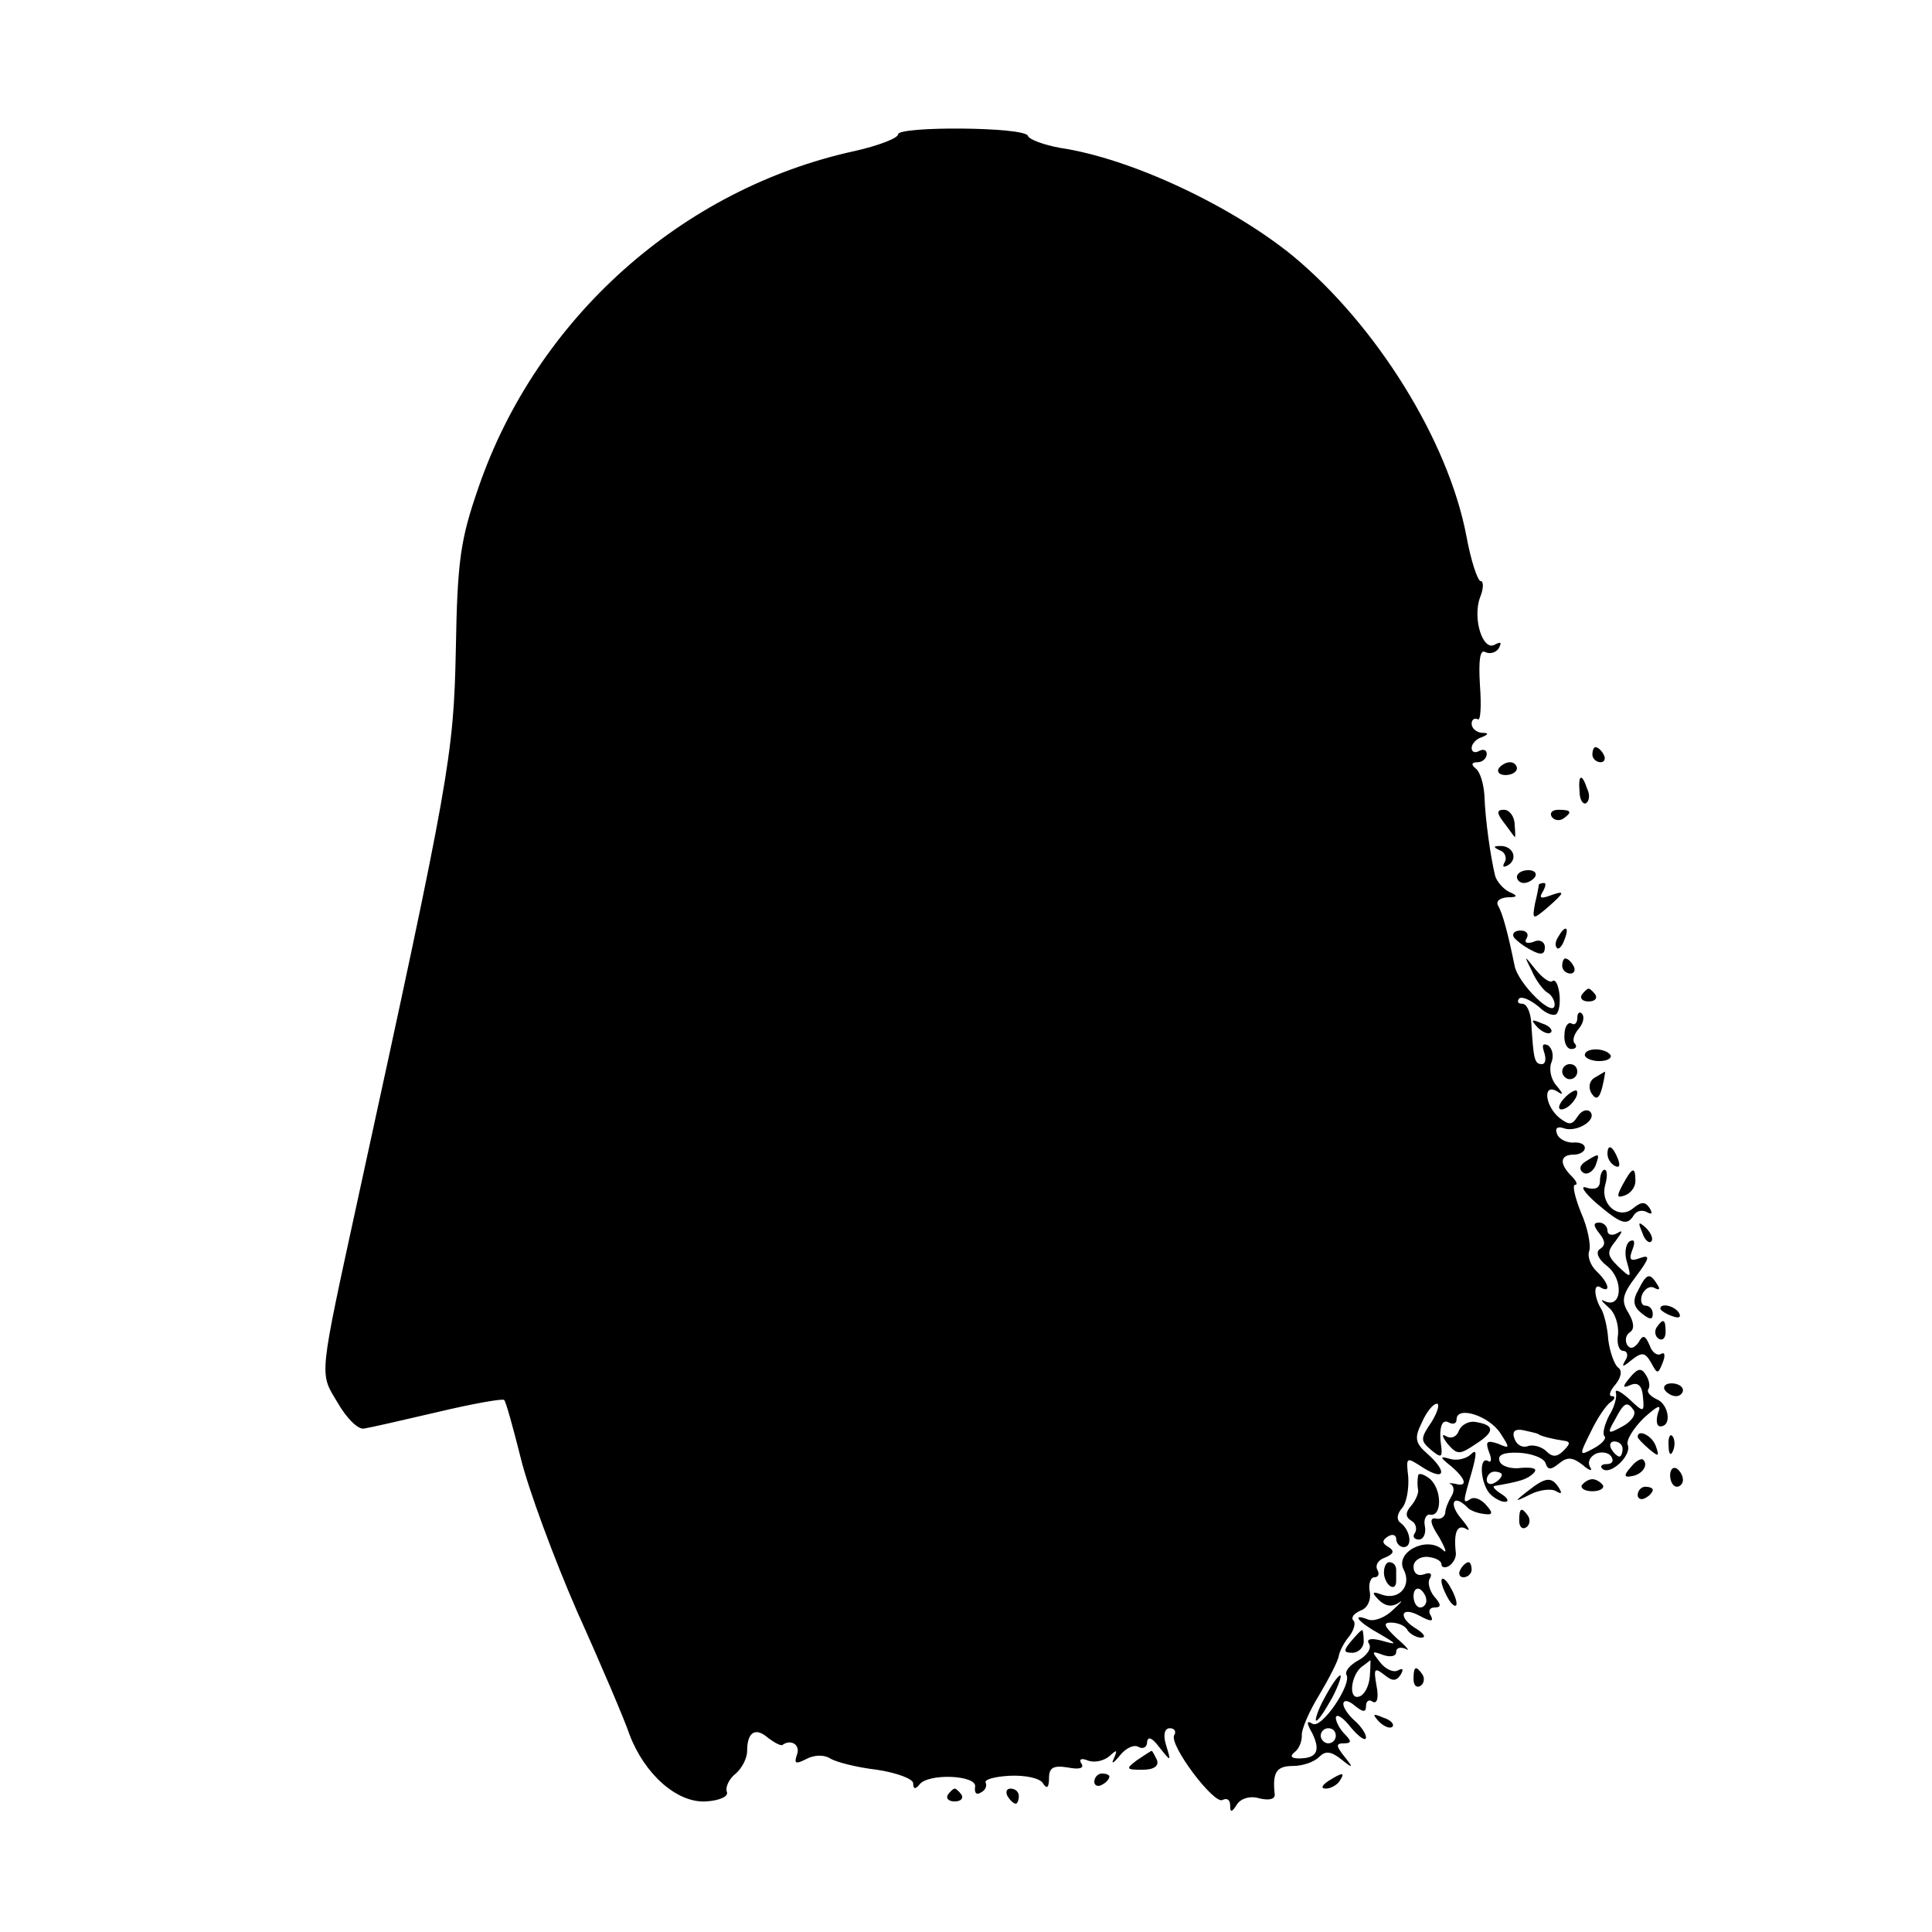
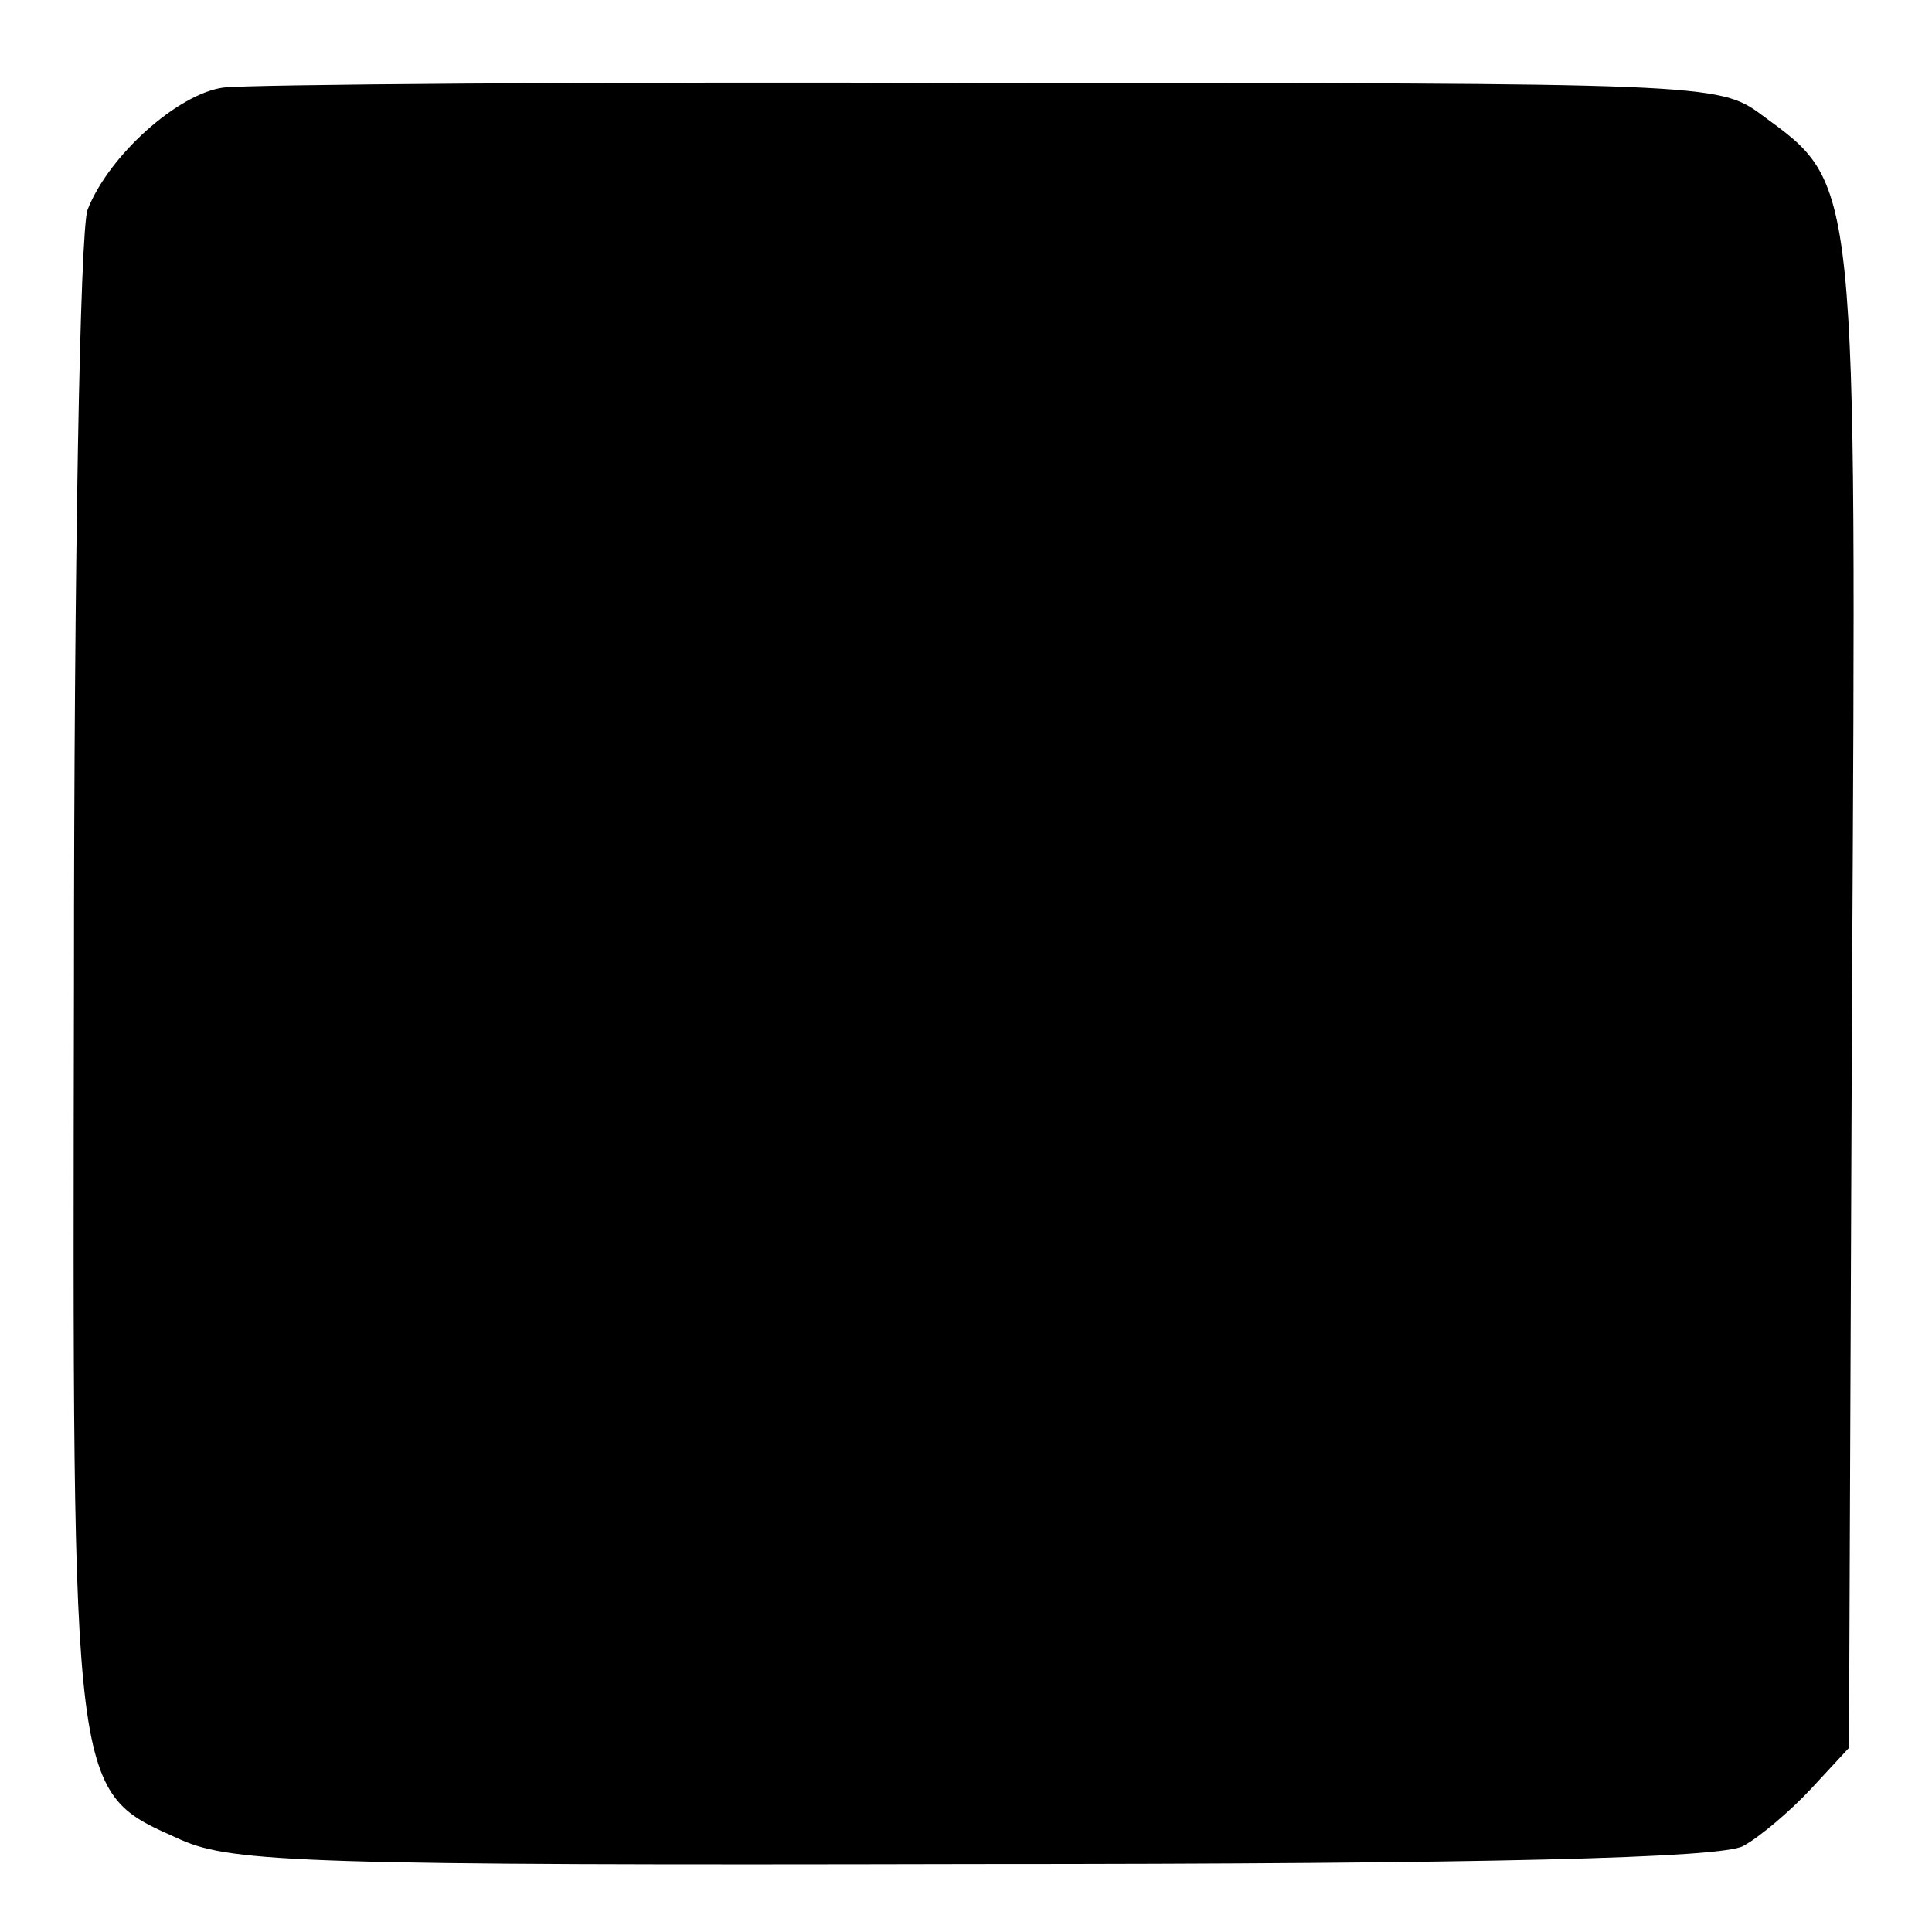
- <svg xmlns="http://www.w3.org/2000/svg" version="1.0" width="256pt" height="256pt" viewBox="0 0 256 256" preserveAspectRatio="xMidYMid meet">
-   <g transform="translate(0,256) scale(0.1,-0.1)" fill="#000000" stroke="none">
-     <path d="M1190 2382 c0 -5 -26 -15 -57 -22 -230 -50 -422 -222 -499 -446 -24 -69 -28 -97 -30 -215 -3 -141 -8 -169 -129 -724 -53 -244 -52 -233 -28 -273 12 -21 27 -36 35 -35 7 1 51 11 98 22 46 11 86 18 88 16 2 -1 12 -37 22 -77 10 -41 44 -133 75 -204 32 -71 63 -144 69 -162 20 -53 63 -91 101 -89 19 1 31 7 28 13 -2 6 3 17 12 24 8 7 15 20 15 30 0 25 11 32 28 17 8 -6 17 -11 19 -9 11 8 24 0 19 -13 -4 -12 -2 -13 12 -6 11 6 24 6 32 1 8 -5 36 -12 62 -15 26 -4 48 -12 48 -18 0 -8 3 -8 8 -2 11 16 78 13 74 -3 -1 -8 2 -11 8 -7 6 3 8 9 6 13 -2 4 12 8 32 9 20 1 40 -3 44 -10 5 -8 8 -6 8 7 0 14 6 17 25 14 15 -3 22 -1 18 5 -4 6 0 8 9 4 9 -3 21 0 28 6 10 9 11 9 6 -3 -4 -8 -1 -7 8 4 8 10 19 15 25 11 6 -3 11 0 11 7 1 8 7 5 16 -7 16 -20 16 -20 9 3 -4 13 -2 22 5 22 6 0 9 -4 6 -9 -8 -12 53 -93 64 -86 6 3 10 0 10 -7 0 -10 2 -10 9 1 5 8 18 12 30 8 13 -3 21 -1 20 6 -3 28 2 37 24 37 13 0 28 5 35 12 8 8 15 8 29 -3 16 -13 17 -12 4 4 -11 14 -11 17 0 17 10 0 10 3 1 12 -7 7 -12 17 -12 22 1 6 10 0 20 -13 11 -13 20 -19 20 -13 0 5 -7 15 -15 22 -8 7 -15 17 -15 22 0 6 7 5 15 -2 11 -9 15 -9 15 -1 0 7 4 10 9 6 6 -3 8 6 5 21 -4 23 -3 25 10 15 11 -9 16 -9 22 0 4 7 3 9 -3 6 -6 -4 -17 1 -24 10 -12 15 -12 16 4 10 9 -3 17 -2 17 4 0 6 6 7 13 4 6 -4 1 3 -12 14 -17 16 -19 21 -8 21 9 0 19 -4 22 -10 3 -5 12 -10 18 -10 7 0 4 5 -5 11 -26 15 -23 32 3 18 15 -8 19 -8 15 0 -4 6 -2 11 5 11 9 0 9 4 -1 15 -6 8 -9 19 -5 24 3 6 0 8 -8 5 -8 -3 -14 1 -14 10 0 8 9 14 19 13 10 -1 18 -5 18 -10 0 -4 5 -5 10 -2 6 4 10 12 9 18 -3 27 2 38 14 31 6 -4 3 2 -7 14 -17 20 -10 33 8 15 3 -4 13 -8 22 -9 12 -2 13 1 3 12 -6 7 -15 11 -20 8 -11 -7 -11 -6 1 35 7 25 7 32 -1 24 -6 -6 -19 -9 -28 -6 -14 4 -13 2 2 -10 20 -17 22 -28 5 -23 -7 1 -10 1 -5 -1 4 -3 4 -10 0 -16 -4 -7 -8 -16 -8 -22 -1 -5 -6 -9 -13 -7 -8 1 -7 -7 5 -25 9 -16 11 -23 4 -16 -21 18 -63 -4 -51 -27 11 -21 -6 -41 -29 -33 -13 5 -14 3 -4 -7 8 -8 17 -10 26 -4 7 5 4 1 -7 -9 -10 -10 -25 -16 -33 -13 -23 9 -14 -3 15 -19 24 -14 24 -15 3 -9 -15 4 -21 2 -17 -4 4 -6 -3 -16 -14 -22 -11 -6 -18 -14 -16 -19 8 -12 -33 -73 -45 -65 -8 5 -8 1 0 -13 11 -23 6 -33 -18 -33 -10 0 -12 3 -6 8 6 4 10 14 10 22 -1 8 10 33 23 54 13 22 25 45 26 52 1 6 7 18 14 26 6 8 9 18 5 21 -3 4 1 9 10 13 9 3 14 14 12 25 -2 10 1 19 6 19 6 0 7 5 4 10 -3 6 1 13 10 16 12 5 13 9 5 14 -9 5 -9 9 -1 14 6 4 11 2 11 -3 0 -6 5 -11 10 -11 12 0 9 22 -4 32 -6 4 -5 12 2 20 6 7 9 26 8 41 -3 27 -3 27 20 12 29 -18 32 -5 5 19 -16 14 -17 21 -7 41 6 14 15 25 20 25 4 0 1 -11 -7 -24 -15 -22 -15 -25 -1 -37 13 -11 15 -10 14 2 -4 26 0 40 10 34 6 -3 10 -1 10 4 0 19 43 5 58 -18 13 -20 13 -21 -3 -14 -15 5 -17 3 -12 -11 4 -9 3 -15 -1 -12 -12 7 -11 -26 1 -42 5 -6 15 -12 21 -12 6 0 4 5 -4 10 -8 5 -13 10 -10 11 35 6 44 9 52 17 6 6 0 8 -16 7 -13 -2 -27 2 -29 9 -3 8 5 12 26 11 17 -1 33 -7 35 -14 3 -9 7 -9 18 0 11 9 18 8 31 -2 9 -8 14 -9 10 -3 -4 7 0 14 8 18 8 3 17 1 20 -4 4 -6 1 -10 -6 -10 -7 0 -9 -3 -6 -6 10 -10 39 17 34 31 -3 6 7 22 21 36 19 17 24 19 19 7 -3 -10 -2 -18 3 -18 16 0 11 30 -5 36 -8 4 -13 9 -11 13 3 4 1 13 -3 19 -6 10 -11 9 -21 -3 -11 -13 -10 -15 1 -10 10 4 15 -2 16 -16 2 -21 1 -21 -18 -3 -11 10 -19 14 -18 9 2 -6 -2 -20 -9 -31 -6 -12 -9 -24 -6 -27 3 -3 -3 -10 -14 -16 -20 -11 -20 -10 -4 22 8 17 20 35 26 39 6 4 7 8 2 8 -5 0 -3 7 5 16 7 9 9 18 3 22 -5 4 -11 21 -13 37 -1 17 -6 35 -9 40 -10 16 -11 36 -1 29 14 -8 11 6 -6 22 -8 8 -12 20 -9 27 2 7 -2 30 -11 50 -8 20 -12 37 -8 37 4 0 2 5 -5 12 -16 16 -15 28 3 28 8 0 15 4 15 9 0 5 -7 8 -16 7 -9 0 -19 5 -21 12 -3 7 1 10 9 7 17 -6 45 11 35 22 -5 4 -12 1 -17 -7 -7 -11 -11 -11 -24 -1 -19 16 -22 46 -3 35 9 -6 9 -4 -1 8 -7 8 -10 22 -6 31 3 8 1 18 -5 22 -7 3 -8 0 -5 -9 3 -9 2 -16 -3 -16 -10 0 -11 7 -14 55 -1 14 -6 25 -12 25 -6 0 -7 3 -4 7 4 3 15 -2 26 -11 10 -10 21 -13 24 -9 8 12 2 49 -6 43 -3 -3 -13 4 -22 15 -16 20 -16 20 -5 -2 5 -12 15 -25 20 -28 6 -3 10 -11 10 -16 0 -20 -48 27 -53 51 -9 44 -16 70 -22 80 -3 6 2 10 12 11 14 0 15 2 3 7 -8 4 -17 14 -19 22 -6 25 -13 74 -14 105 -1 17 -6 33 -12 37 -6 5 -5 8 3 8 6 0 12 5 12 11 0 5 -4 7 -10 4 -5 -3 -10 -2 -10 4 0 5 6 12 13 14 10 4 10 6 0 6 -7 1 -13 6 -13 12 0 5 3 8 8 6 4 -3 5 18 3 45 -2 33 0 48 7 44 6 -3 14 -1 18 5 4 8 3 9 -5 5 -16 -10 -30 34 -20 62 5 12 5 22 1 22 -4 0 -13 27 -19 60 -24 126 -119 279 -230 371 -81 66 -214 129 -308 143 -22 4 -41 11 -43 16 -4 12 -172 13 -172 2z m975 -1691 c3 -6 -4 -15 -15 -21 -20 -11 -21 -10 -10 9 12 23 16 25 25 12z m-127 -31 c3 -3 20 -7 34 -9 9 -1 9 -4 0 -13 -9 -9 -15 -9 -23 -1 -6 6 -17 9 -24 7 -7 -3 -15 1 -18 9 -4 10 0 14 11 12 9 -2 18 -4 20 -5z m112 -20 c0 -5 -2 -10 -4 -10 -3 0 -8 5 -11 10 -3 6 -1 10 4 10 6 0 11 -4 11 -10z m-160 -34 c0 -3 -4 -8 -10 -11 -5 -3 -10 -1 -10 4 0 6 5 11 10 11 6 0 10 -2 10 -4z m-100 -167 c0 -5 -4 -9 -8 -9 -5 0 -9 7 -9 15 0 8 4 12 9 9 4 -3 8 -9 8 -15z m-75 -101 c-1 -12 -7 -24 -14 -26 -15 -5 -11 29 4 40 6 4 10 8 11 8 0 0 0 -10 -1 -22z m-45 -78 c0 -5 -4 -10 -10 -10 -5 0 -10 5 -10 10 0 6 5 10 10 10 6 0 10 -4 10 -10z" />
-     <path d="M2110 1560 c0 -5 5 -10 11 -10 5 0 7 5 4 10 -3 6 -8 10 -11 10 -2 0 -4 -4 -4 -10z" />
-     <path d="M1986 1542 c-3 -5 1 -9 9 -9 8 0 15 4 15 9 0 4 -4 8 -9 8 -6 0 -12 -4 -15 -8z" />
-     <path d="M2093 1511 c0 -11 5 -18 9 -15 4 3 5 11 1 19 -7 21 -12 19 -10 -4z" />
-     <path d="M1992 1471 c7 -9 13 -18 15 -20 1 -2 1 5 0 16 0 11 -7 20 -14 20 -10 0 -10 -4 -1 -16z" />
-     <path d="M2056 1478 c3 -5 10 -6 15 -3 13 9 11 12 -6 12 -8 0 -12 -4 -9 -9z" />
-     <path d="M1988 1433 c6 -2 9 -10 6 -15 -4 -7 -2 -8 5 -4 13 9 5 26 -12 25 -9 0 -8 -2 1 -6z" />
-     <path d="M2010 1398 c0 -4 4 -8 9 -8 6 0 12 4 15 8 3 5 -1 9 -9 9 -8 0 -15 -4 -15 -9z" />
-     <path d="M2039 1388 c0 -2 -2 -13 -5 -25 -4 -22 -3 -22 16 -6 24 21 25 24 3 16 -11 -4 -14 -3 -9 5 4 7 5 12 2 12 -3 0 -6 -1 -7 -2z" />
-     <path d="M2006 1318 c3 -4 13 -12 23 -17 13 -7 18 -6 18 4 0 7 -7 11 -15 7 -9 -3 -13 -1 -9 5 3 5 0 10 -8 10 -8 0 -12 -4 -9 -9z" />
-     <path d="M2065 1319 c-4 -6 -5 -12 -2 -15 2 -3 7 2 10 11 7 17 1 20 -8 4z" />
-     <path d="M2070 1280 c0 -5 5 -10 11 -10 5 0 7 5 4 10 -3 6 -8 10 -11 10 -2 0 -4 -4 -4 -10z" />
-     <path d="M2096 1242 c-3 -5 1 -9 9 -9 8 0 12 4 9 9 -3 4 -7 8 -9 8 -2 0 -6 -4 -9 -8z" />
-     <path d="M2090 1211 c0 -7 -4 -10 -8 -7 -4 2 -9 -4 -9 -15 -1 -10 3 -19 9 -19 6 0 8 3 5 7 -4 3 -2 12 5 20 6 7 8 16 4 20 -3 3 -6 1 -6 -6z" />
-     <path d="M2037 1199 c7 -7 15 -10 18 -7 3 3 -2 9 -12 12 -14 6 -15 5 -6 -5z" />
-     <path d="M2100 1162 c0 -4 9 -8 19 -8 11 0 17 4 15 8 -7 10 -34 10 -34 0z" />
-     <path d="M2070 1140 c0 -5 5 -10 10 -10 6 0 10 5 10 10 0 6 -4 10 -10 10 -5 0 -10 -4 -10 -10z" />
-     <path d="M2113 1132 c-7 -4 -9 -13 -4 -21 6 -9 10 -7 14 8 3 12 4 21 4 21 -1 0 -7 -4 -14 -8z" />
-     <path d="M2072 1104 c-7 -8 -8 -14 -3 -14 10 0 25 19 20 25 -2 1 -10 -3 -17 -11z" />
-     <path d="M2130 1031 c0 -6 4 -13 10 -16 6 -3 7 1 4 9 -7 18 -14 21 -14 7z" />
-     <path d="M2101 1021 c-8 -5 -9 -11 -3 -15 5 -3 12 1 16 9 6 17 6 18 -13 6z" />
-     <path d="M2120 995 c0 -9 -6 -12 -17 -9 -10 4 -5 -5 12 -20 33 -28 41 -31 50 -16 4 6 11 7 17 4 7 -4 8 -2 4 5 -6 9 -11 9 -22 0 -19 -16 -44 5 -37 31 3 11 3 20 -1 20 -3 0 -6 -7 -6 -15z" />
-     <path d="M2150 990 c-8 -15 -8 -18 3 -14 8 3 14 11 14 19 0 20 -4 19 -17 -5z" />
-     <path d="M2119 926 c8 -10 9 -16 1 -21 -6 -4 -3 -13 10 -23 22 -18 19 -57 -4 -46 -6 3 -4 0 5 -8 9 -7 14 -23 13 -36 -2 -12 1 -22 7 -22 5 0 7 -6 3 -12 -6 -10 -4 -10 8 0 14 11 18 10 26 -4 8 -15 9 -15 15 0 4 10 3 15 -2 12 -5 -3 -12 2 -15 11 -6 14 -9 15 -15 4 -6 -8 -11 -9 -15 -3 -3 6 -2 13 4 17 6 4 5 13 -2 25 -10 16 -9 24 10 49 18 24 19 29 5 24 -13 -5 -15 -2 -10 11 4 10 3 15 -4 11 -5 -4 -7 -16 -3 -28 6 -21 5 -21 -12 -5 -15 15 -15 19 -3 34 9 12 10 15 2 10 -7 -4 -13 -2 -13 3 0 6 -5 11 -11 11 -8 0 -8 -4 0 -14z" />
-     <path d="M2176 927 c3 -10 9 -15 12 -12 3 3 0 11 -7 18 -10 9 -11 8 -5 -6z" />
-     <path d="M2171 851 c-8 -14 -7 -22 4 -31 11 -9 15 -9 15 -1 0 6 -4 11 -10 11 -5 0 -7 7 -4 15 4 8 11 12 17 8 6 -3 7 -1 3 5 -10 16 -14 15 -25 -7z" />
-     <path d="M2200 826 c0 -2 7 -7 16 -10 8 -3 12 -2 9 4 -6 10 -25 14 -25 6z" />
-     <path d="M2195 801 c-3 -5 -2 -12 3 -15 5 -3 9 1 9 9 0 17 -3 19 -12 6z" />
-     <path d="M2206 718 c3 -4 9 -8 15 -8 5 0 9 4 9 8 0 5 -7 9 -15 9 -8 0 -12 -4 -9 -9z" />
-     <path d="M1933 664 c-3 -8 -10 -11 -17 -7 -6 4 -5 -1 2 -10 13 -15 16 -15 38 0 25 16 25 25 -2 29 -8 1 -18 -4 -21 -12z" />
-     <path d="M2170 656 c0 -2 7 -9 15 -16 13 -11 14 -10 9 4 -5 14 -24 23 -24 12z" />
-     <path d="M2211 644 c0 -11 3 -14 6 -6 3 7 2 16 -1 19 -3 4 -6 -2 -5 -13z" />
-     <path d="M2161 616 c-10 -11 -9 -14 1 -12 14 2 23 15 15 22 -2 2 -10 -2 -16 -10z" />
-     <path d="M2213 605 c0 -8 4 -15 9 -15 4 0 8 4 8 9 0 6 -4 12 -8 15 -5 3 -9 -1 -9 -9z" />
-     <path d="M1879 604 c-1 -5 -1 -13 0 -18 1 -4 -3 -14 -9 -21 -8 -9 -8 -15 0 -20 6 -3 8 -11 5 -16 -4 -5 -1 -9 5 -9 6 0 10 8 8 18 -2 9 2 16 7 15 16 -3 16 34 -1 48 -8 6 -15 8 -15 3z" />
-     <path d="M2024 584 c-18 -14 -18 -15 4 -4 12 6 28 8 34 4 7 -4 8 -3 4 4 -10 16 -18 15 -42 -4z" />
-     <path d="M2096 592 c-2 -4 4 -8 14 -8 10 0 16 4 14 8 -3 4 -9 8 -14 8 -5 0 -11 -4 -14 -8z" />
-     <path d="M2170 579 c0 -5 5 -7 10 -4 6 3 10 8 10 11 0 2 -4 4 -10 4 -5 0 -10 -5 -10 -11z" />
-     <path d="M2013 545 c0 -8 4 -12 9 -9 5 3 6 10 3 15 -9 13 -12 11 -12 -6z" />
-     <path d="M1834 473 c3 -16 16 -22 16 -8 0 3 0 10 0 15 0 6 -4 10 -9 10 -5 0 -8 -8 -7 -17z" />
-     <path d="M1935 480 c-3 -5 -1 -10 4 -10 6 0 11 5 11 10 0 6 -2 10 -4 10 -3 0 -8 -4 -11 -10z" />
-     <path d="M1910 465 c0 -5 5 -17 10 -25 5 -8 10 -10 10 -5 0 6 -5 17 -10 25 -5 8 -10 11 -10 5z" />
-     <path d="M1790 385 c-10 -12 -10 -15 2 -15 8 0 15 7 15 15 0 8 -1 15 -2 15 -2 0 -8 -7 -15 -15z" />
-     <path d="M1873 335 c0 -8 4 -12 9 -9 5 3 6 10 3 15 -9 13 -12 11 -12 -6z" />
-     <path d="M1755 310 c-9 -16 -13 -30 -11 -30 3 0 12 14 21 30 9 17 13 30 11 30 -3 0 -12 -13 -21 -30z" />
-     <path d="M1827 279 c7 -7 15 -10 18 -7 3 3 -2 9 -12 12 -14 6 -15 5 -6 -5z" />
-     <path d="M1507 228 c-16 -12 -15 -13 7 -13 15 0 22 5 19 13 -3 6 -6 12 -7 12 -1 0 -10 -6 -19 -12z" />
-     <path d="M1450 199 c0 -5 5 -7 10 -4 6 3 10 8 10 11 0 2 -4 4 -10 4 -5 0 -10 -5 -10 -11z" />
-     <path d="M1760 200 c-9 -6 -10 -10 -3 -10 6 0 15 5 18 10 8 12 4 12 -15 0z" />
-     <path d="M1256 182 c-3 -5 1 -9 9 -9 8 0 12 4 9 9 -3 4 -7 8 -9 8 -2 0 -6 -4 -9 -8z" />
-     <path d="M1335 180 c3 -5 8 -10 11 -10 2 0 4 5 4 10 0 6 -5 10 -11 10 -5 0 -7 -4 -4 -10z" />
+ <svg xmlns="http://www.w3.org/2000/svg" version="1.0" width="128pt" height="128pt" viewBox="0 0 128 128" preserveAspectRatio="xMidYMid meet">
+   <g transform="translate(0,128) scale(0.1,-0.1)" fill="#000000" stroke="none">
+     <path d="M148 1222 c-30 -4 -76 -45 -90 -81 -5 -14 -9 -236 -9 -512 -1 -547 -2 -535 71 -568 34 -15 86 -17 526 -16 342 0 495 4 509 12 11 6 31 23 45 38 l25 27 2 497 c3 548 4 538 -60 585 -28 21 -39 21 -510 21 -265 1 -494 -1 -509 -3z" />
  </g>
</svg>
